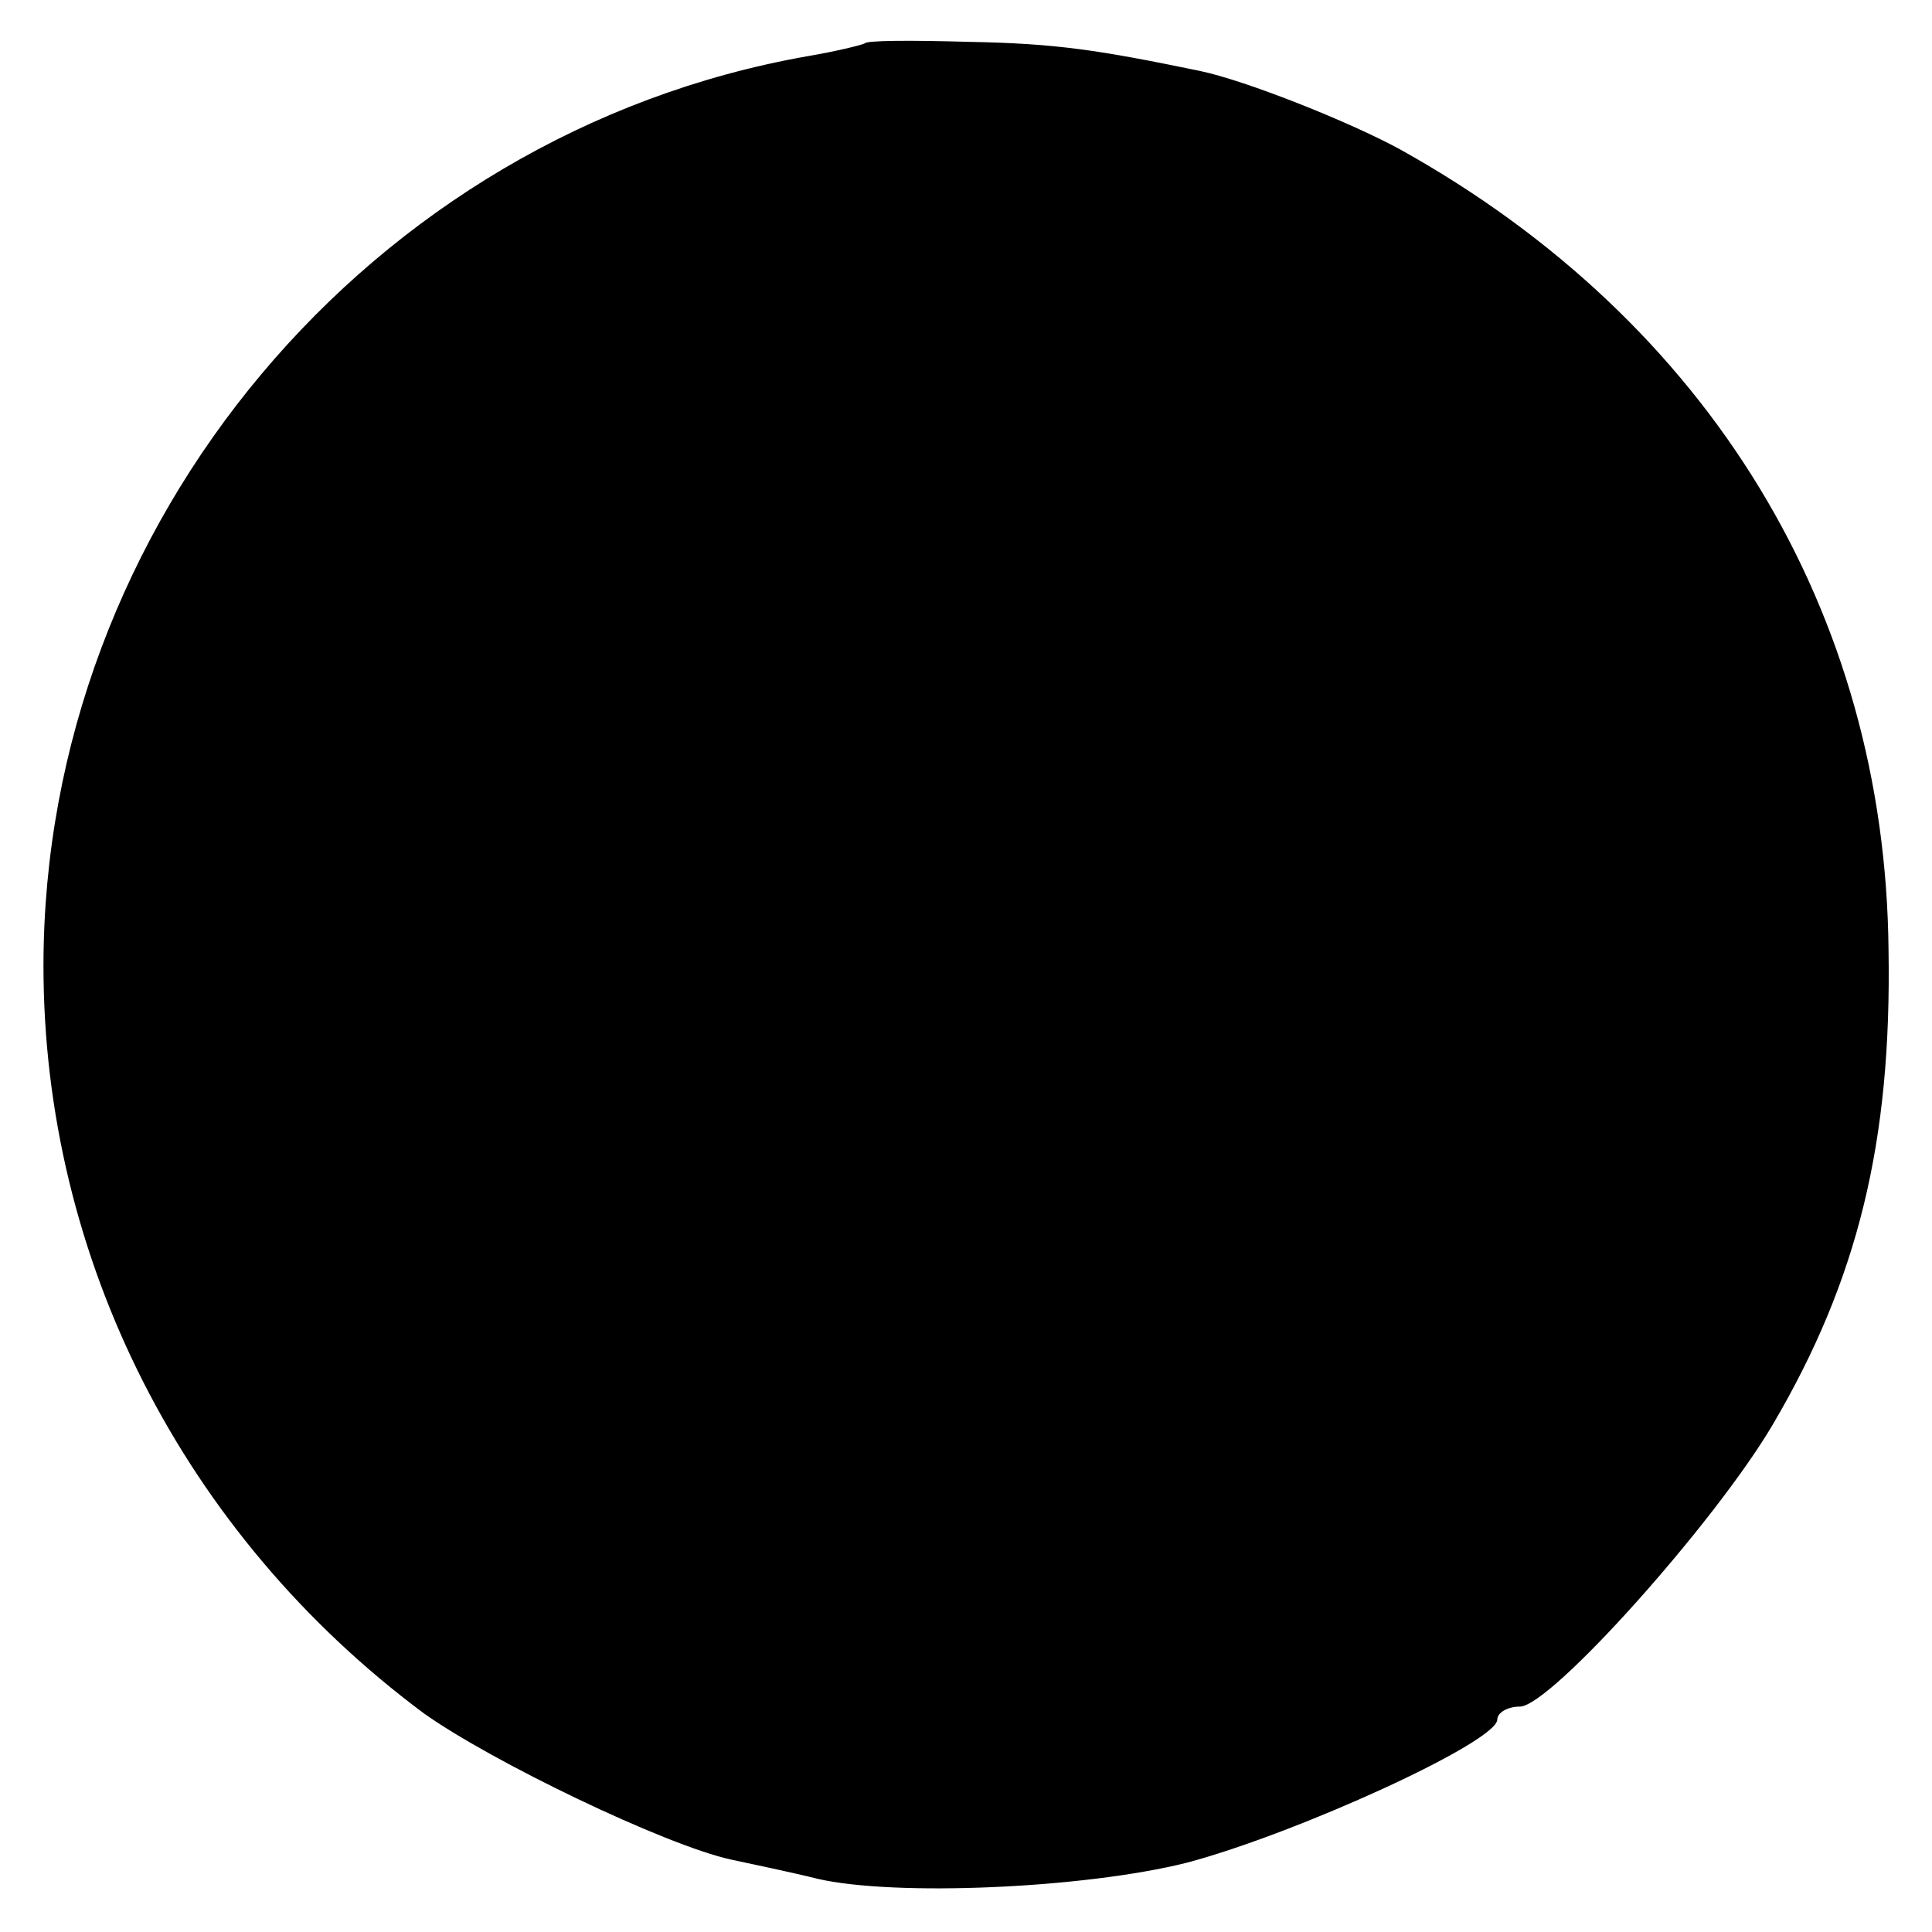
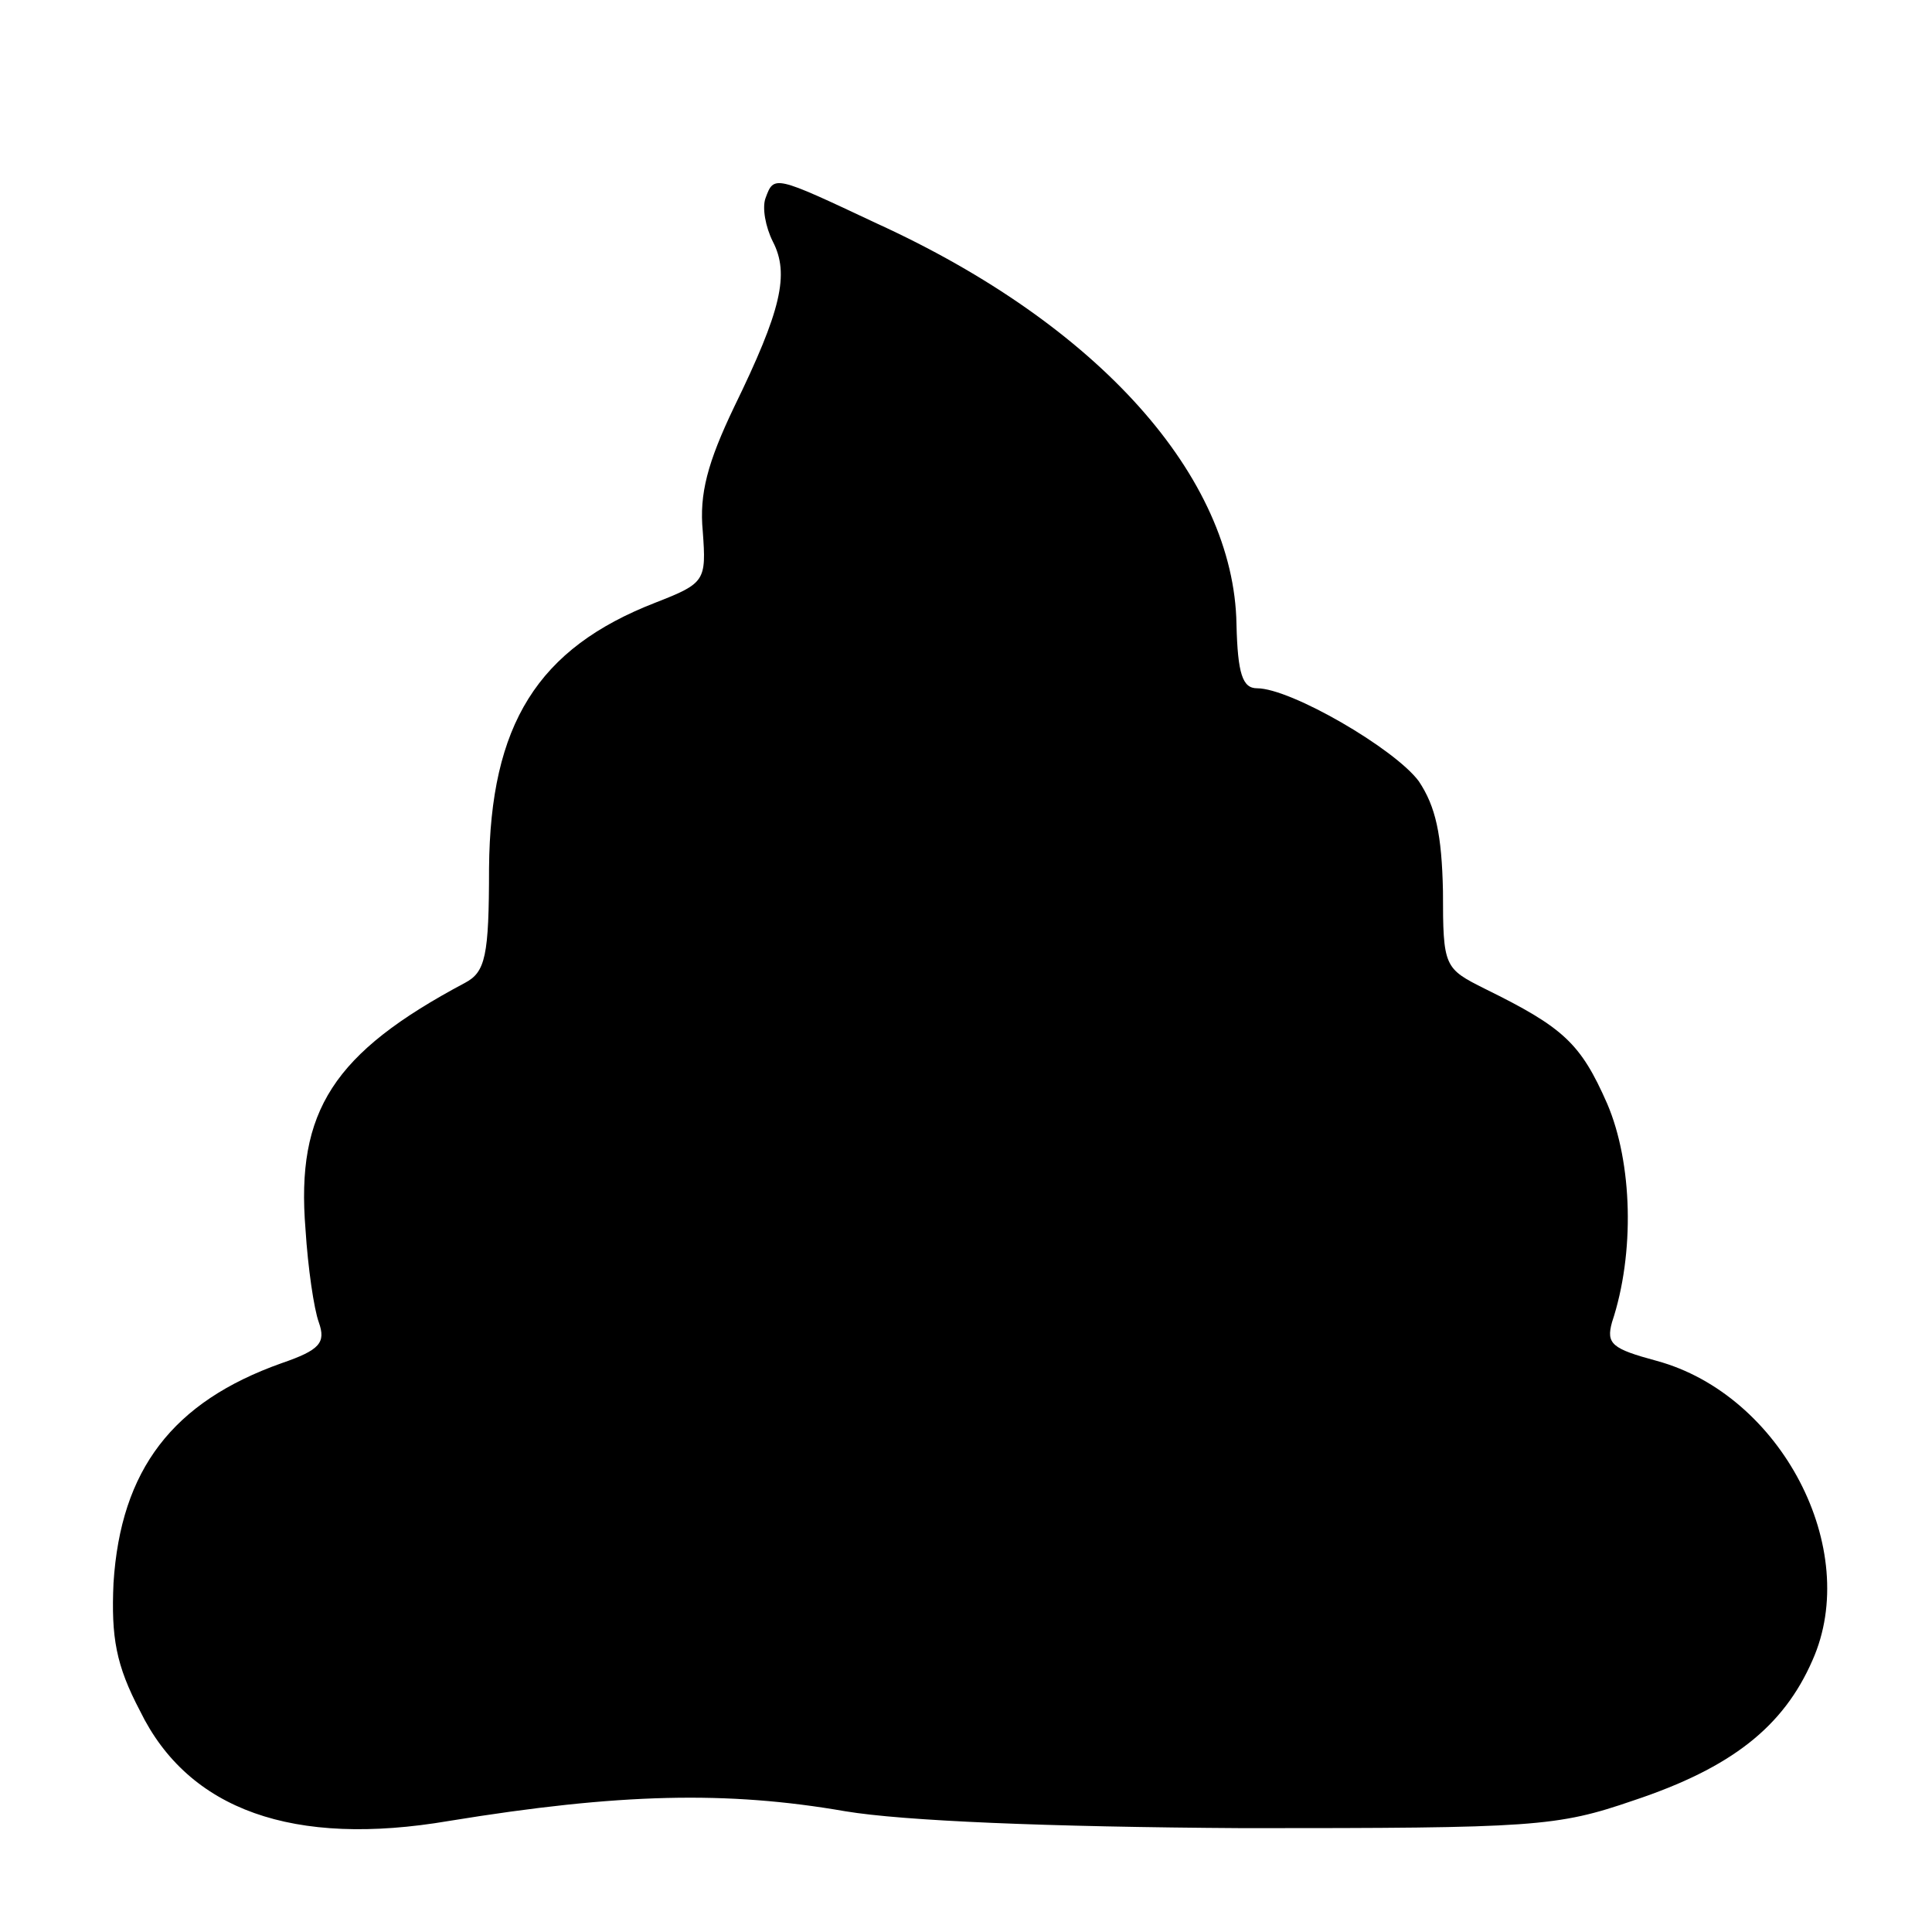
- <svg xmlns="http://www.w3.org/2000/svg" version="1.0" width="120pt" height="120pt" viewBox="0 0 120 120" preserveAspectRatio="xMidYMid meet">
-   <g transform="translate(0,120) scale(0.1,-0.1)" fill="#000000" stroke="none">
-     <path d="M537 1173 c-2 -1 -18 -5 -36 -8 -271 -48 -474 -290 -474 -565 0 -182 87 -353 236 -464 42 -30 150 -82 191 -91 14 -3 38 -8 54 -12 48 -11 165 -6 229 10 68 18 193 75 193 89 0 4 6 8 14 8 19 0 121 114 157 175 53 90 74 176 72 295 -2 210 -111 390 -303 497 -31 17 -96 43 -125 49 -63 13 -89 17 -143 18 -35 1 -64 1 -65 -1z" />
+ <svg xmlns="http://www.w3.org/2000/svg" version="1.0" width="160pt" height="160pt" viewBox="0 0 160 160" preserveAspectRatio="xMidYMid meet">
+   <g transform="translate(0,160) scale(0.1,-0.1)" fill="#000000" stroke="none">
+     <path d="M634 1436 c-3 -8 0 -24 6 -36 14 -27 7 -57 -32 -137 -22 -46 -29 -72 -26 -103 3 -41 2 -43 -39 -59 -98 -38 -137 -101 -138 -220 0 -73 -3 -86 -20 -95 -109 -58 -140 -106 -132 -204 2 -32 7 -66 11 -77 6 -17 1 -23 -31 -34 -90 -32 -133 -88 -139 -182 -2 -45 2 -68 22 -106 40 -82 127 -113 256 -91 141 23 230 25 328 8 48 -8 166 -13 330 -14 241 0 259 1 323 23 81 27 124 61 148 116 41 92 -26 220 -129 248 -37 10 -42 14 -37 32 19 57 17 132 -4 181 -22 50 -36 63 -101 95 -34 17 -35 18 -35 81 -1 47 -6 70 -20 91 -20 27 -106 77 -134 77 -12 0 -16 12 -17 53 -2 122 -114 248 -298 332 -85 40 -85 40 -92 21z" />
  </g>
</svg>
